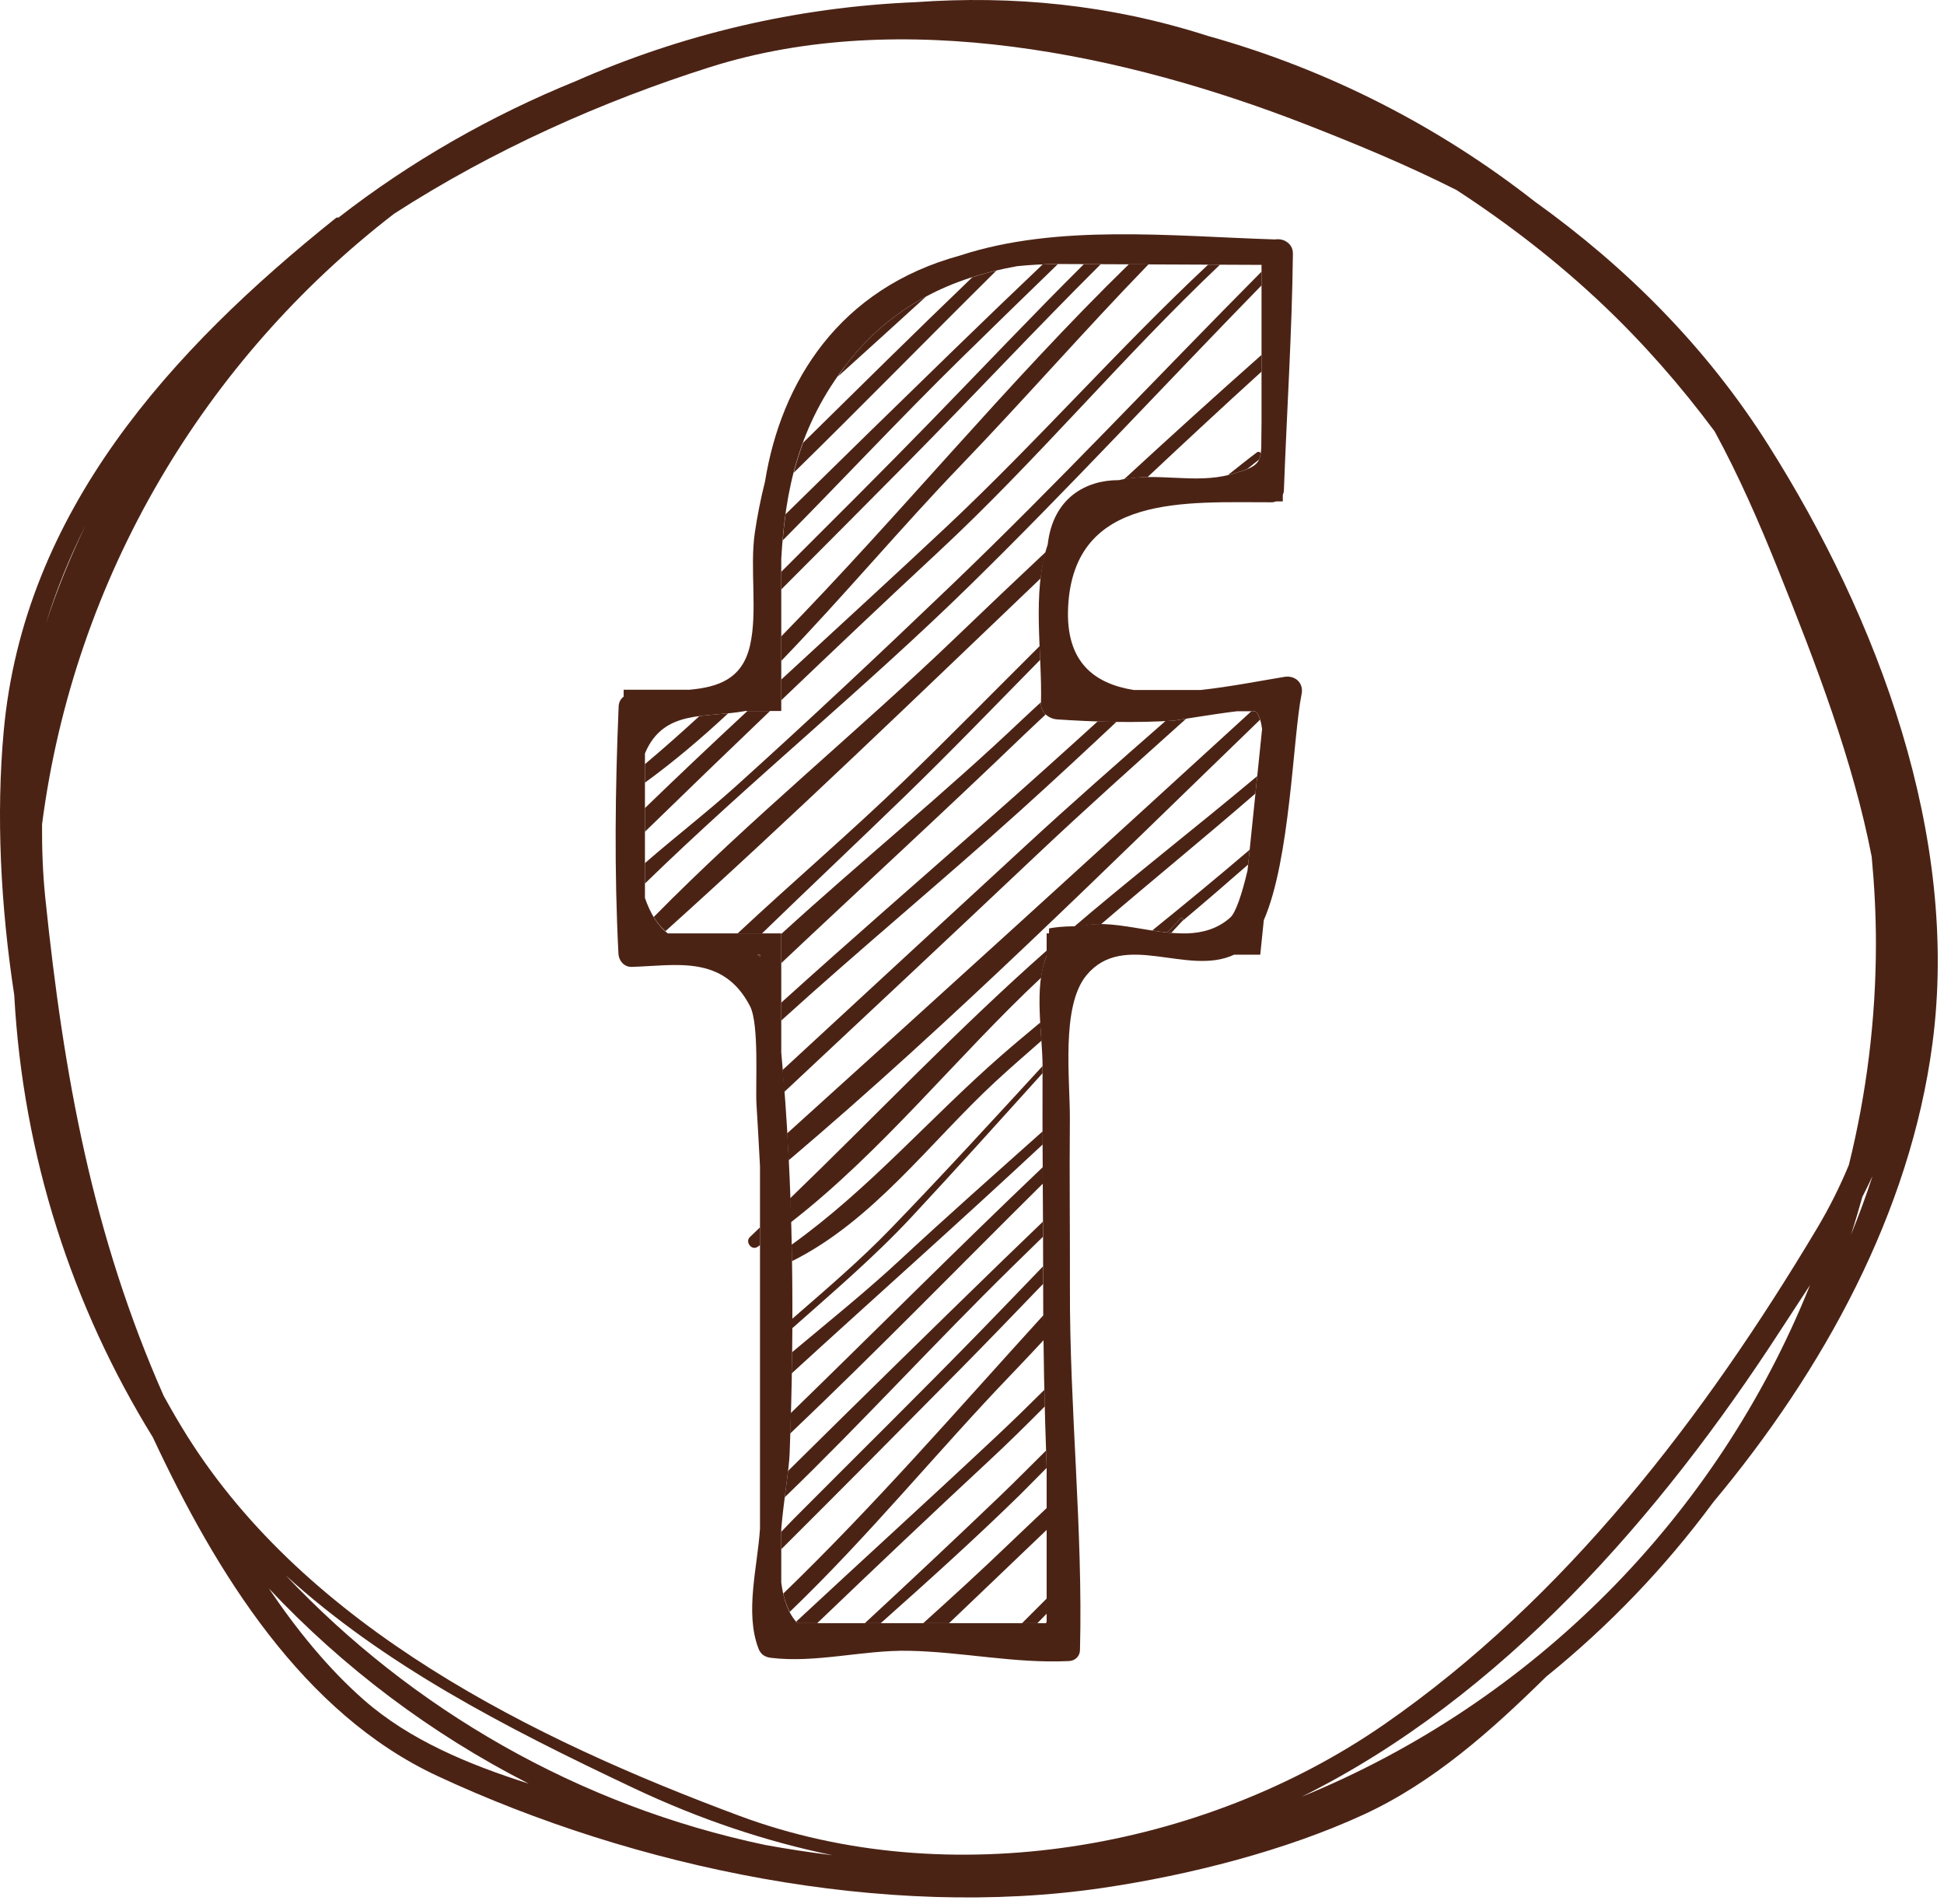
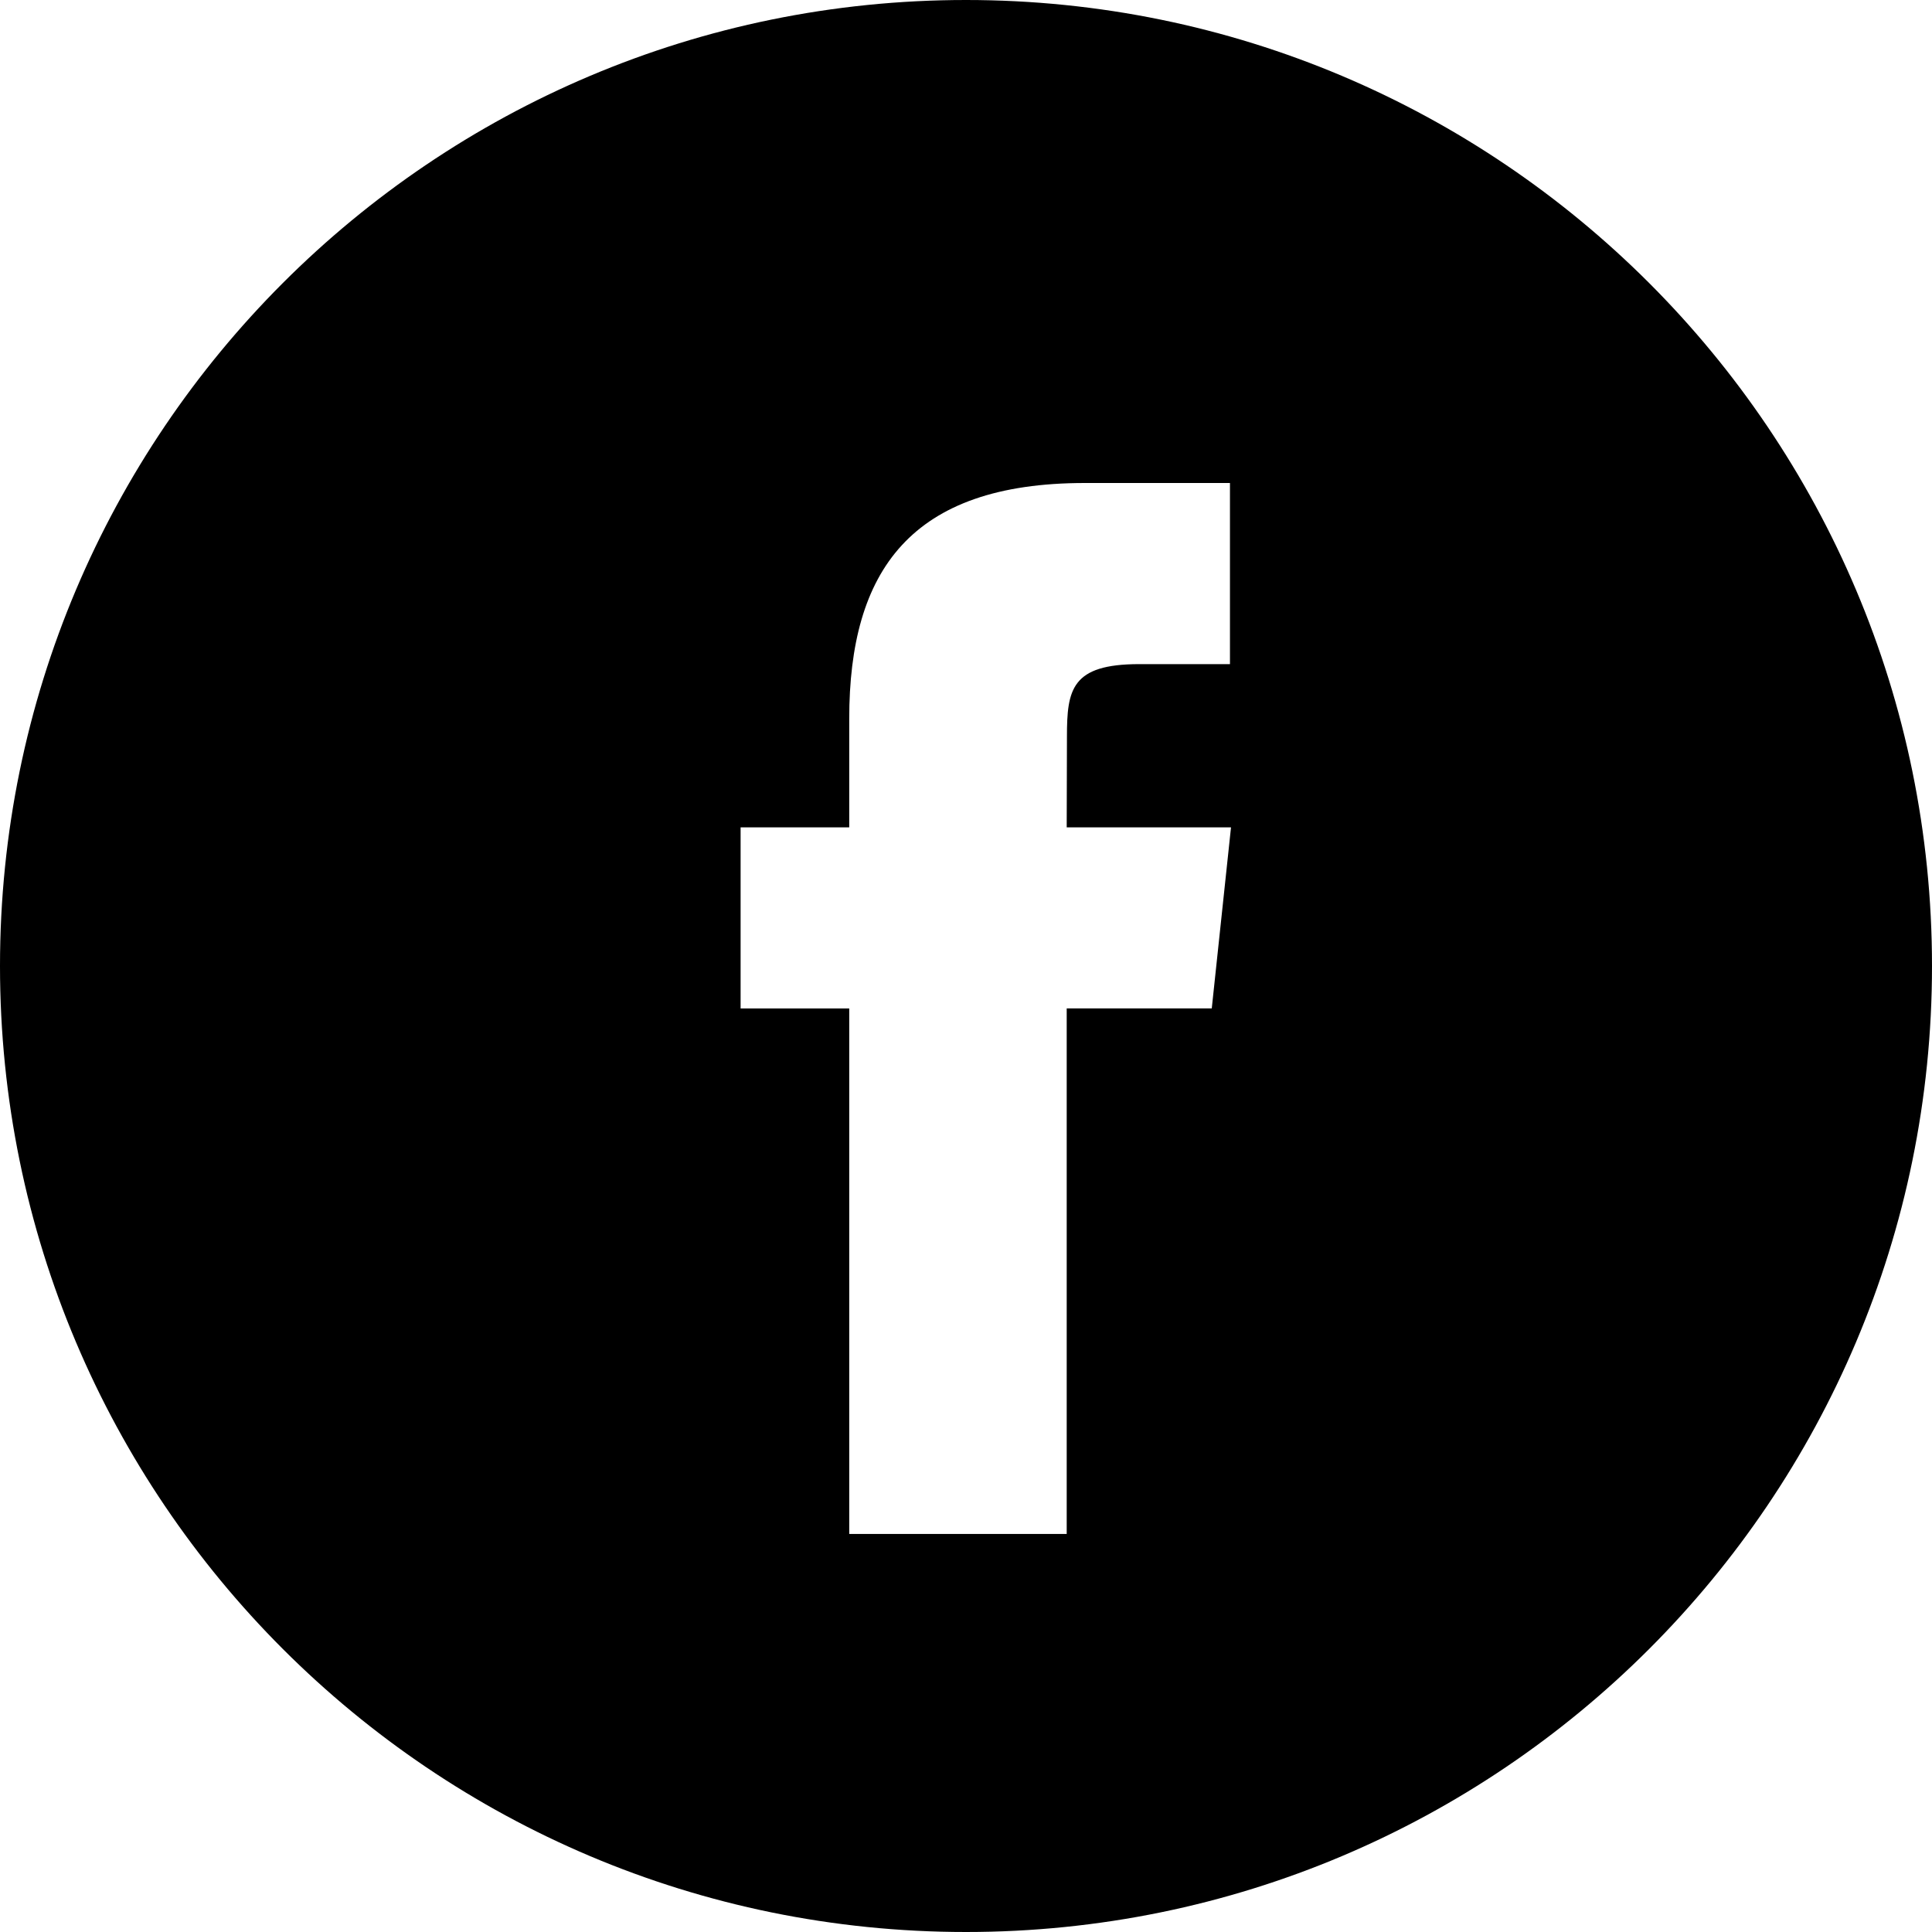
- <svg xmlns="http://www.w3.org/2000/svg" width="238" height="233" viewBox="0 0 238 233" fill="none">
-   <path d="M92.74 116.852H93.044V117.085C92.948 116.999 92.844 116.925 92.74 116.852ZM152.732 106.552C152.046 109.461 151.284 111.715 150.62 112.307C149.078 113.685 147.268 114.177 145.345 114.247H144.693C139.698 114.196 134.077 111.701 130.357 114.247H128.138V116.991C126.516 120.752 127.656 126.84 127.637 130.541C127.59 139.6 127.72 148.656 127.714 157.716C127.712 165.032 127.873 172.341 128.138 179.651V198.489C128.114 198.551 128.09 198.617 128.065 198.675H97.629C96.501 197.499 95.906 195.741 95.648 193.703V187.131C95.964 183.471 96.597 179.94 96.673 177.909C97.282 161.685 97.147 145.075 95.648 128.828V114.247H81.766C80.541 113.345 79.617 111.808 78.959 109.911V92.213C81.256 86.748 86.391 87.92 91.258 87.028H95.648V68.431C96.108 60.04 97.754 52.067 103.802 44.373C109.406 37.248 116.636 33.988 124.52 32.581C126.17 32.413 127.905 32.316 129.749 32.316L154.446 32.421V51.76C154.33 56.551 155.006 56.888 150.642 58.076C146.213 59.283 141.565 57.727 136.977 58.771H136.888C132.997 58.771 128.908 60.912 128.269 66.657C126.293 72.485 127.624 80.119 127.442 86.059C127.408 87.189 128.386 87.984 129.437 88.055C134.194 88.372 138.925 88.501 143.688 88.21C143.862 88.199 148.581 87.397 151.445 87.057H153.684C154.101 87.368 154.368 88.14 154.514 89.24L152.732 106.552ZM157.248 82.848C154.212 83.348 150.597 84.06 147.026 84.452H138.781C133.929 83.668 130.433 81.004 130.77 74.279C131.465 60.38 145.262 61.503 155.714 61.479C155.893 61.479 156.057 61.435 156.213 61.375H157.052V60.584C157.129 60.407 157.177 60.212 157.185 60.008C157.542 50.346 158.176 40.74 158.288 31.061C158.296 30.327 157.933 29.843 157.449 29.556C157.389 29.517 157.332 29.479 157.264 29.451C156.894 29.287 156.488 29.244 156.085 29.307C143.401 28.907 129.425 27.373 117.538 31.275C102.75 35.301 95.635 46.718 93.659 58.94C93.136 61.012 92.721 63.105 92.413 65.193C91.769 69.541 92.784 74.905 91.812 79.055C90.859 83.123 87.932 84.1 84.421 84.423H76.353V85.266C76.001 85.532 75.763 85.92 75.74 86.46C75.314 96.572 75.196 106.631 75.715 116.741C75.757 117.591 76.415 118.371 77.32 118.347C82.668 118.207 88.536 116.795 91.821 123.152C92.975 125.385 92.468 132.899 92.616 135.188C92.78 137.7 92.904 140.22 93.044 142.736V187.107C92.746 191.78 91.172 197.316 92.845 201.748C93.124 202.485 93.62 202.824 94.38 202.917C99.879 203.592 105.654 201.951 111.236 202.056C117.844 202.181 124.274 203.641 130.894 203.311C131.625 203.275 132.201 202.732 132.22 201.985C132.597 187.319 130.945 172.448 130.988 157.716C131.008 150.835 130.918 143.948 130.981 137.068C131.025 132.215 129.85 123.208 133.009 119.379C137.578 113.835 145.365 119.547 151.092 116.852H154.29L154.725 112.627C157.978 105.193 158.281 90.236 159.352 84.954C159.628 83.595 158.565 82.632 157.248 82.848Z" fill="#4B2315" />
-   <path d="M228.004 146.495C228.436 145.651 228.858 144.804 229.252 143.945C228.462 146.371 227.581 148.768 226.608 151.137C227.108 149.604 227.568 148.055 228.004 146.495ZM44.565 208.084C40.17 204.228 36.327 199.483 32.912 194.425C42.018 204.112 52.77 212.22 64.724 218.313C57.342 215.969 50.137 212.972 44.565 208.084ZM222.412 150.424C208.693 173.375 191.68 195.685 169.442 211.081C147.222 226.464 116.125 231.78 90.533 222.26C65.184 212.831 37.69 199.241 22.93 175.787C21.915 174.173 20.958 172.515 20.032 170.835C11.371 151.233 7.814 131.843 5.547 109.919C5.231 106.867 5.13 103.867 5.147 100.899C9.088 70.56 25.12 43.979 48.256 26.156C60.329 18.365 73.713 12.396 86.948 8.209C110.425 0.784 137.896 6.64 160.082 15.307C166.068 17.644 172.312 20.228 178.322 23.261C184.689 27.411 190.72 32.072 196.246 37.311C201.189 41.996 205.766 47.209 209.921 52.801C212.924 58.311 215.437 64.109 217.693 69.727C222.333 81.277 226.852 93.049 229.148 104.861C229.477 108.364 229.665 111.908 229.665 115.495C229.665 124.835 228.502 133.907 226.352 142.591C225.268 145.211 223.968 147.823 222.412 150.424ZM159.358 219.924C183.877 207.76 203.282 185.491 217.921 162.925C219.138 161.048 220.376 159.172 221.6 157.291C210.226 185.672 187.653 208.381 159.358 219.924ZM5.604 76.375C6.892 72.203 8.531 68.161 10.501 64.268C8.613 68.163 6.971 72.201 5.604 76.375ZM4.95 78.508C5.045 78.161 5.153 77.819 5.253 77.472C5.146 77.815 5.053 78.164 4.95 78.508ZM35 192.844C46.981 203.736 61.594 211.317 77.71 218.925C85.548 222.625 93.68 225.383 101.94 227.081C99.178 226.739 96.421 226.321 93.668 225.82C70.804 221.007 50.485 209.235 35 192.844ZM216.473 54.441C208.869 42.419 199.057 32.664 187.901 24.671C176.166 15.479 162.621 8.513 147.888 4.4C135.837 0.527 123.94 -0.575 112.113 0.264C97.37 0.872 83.341 4.263 70.521 9.919C60.102 14.143 50.262 19.772 41.433 26.636C41.329 26.608 41.218 26.609 41.114 26.692C20.956 42.816 2.9 62.591 0.452 89.516C-0.477 99.735 0.061 110.785 1.745 121.812C2.817 141.569 8.888 160.015 18.706 175.915C26.517 192.627 37.097 209.719 53.552 217.38C77.834 228.688 108.397 235.016 135.057 231.072C145.545 229.521 157.321 226.547 166.974 222.093C175.48 218.169 182.572 211.84 189.293 205.227C196.978 199.015 203.857 191.847 209.734 183.891C223.24 167.713 233.856 148.415 236.585 127.741C239.938 102.347 229.95 75.753 216.473 54.441Z" fill="#4B2315" />
-   <path d="M128.845 119.416C128.26 117.96 128.362 115.432 128.44 113.635C132.002 112.972 137.24 113.725 140.785 114.423" fill="#4B2315" />
-   <path d="M103.803 44.373C103.351 44.95 102.969 45.529 102.565 46.108C106.175 42.849 109.777 39.581 113.371 36.303C109.852 38.185 106.621 40.789 103.803 44.373Z" fill="#4B2315" />
-   <path d="M121.989 33.116C120.993 33.352 120.01 33.621 119.042 33.931C112.078 40.619 105.202 47.409 98.319 54.191C97.872 55.405 97.493 56.628 97.178 57.859C105.518 49.688 113.689 41.331 121.989 33.116Z" fill="#4B2315" />
-   <path d="M117.694 43.84C121.622 39.989 125.561 36.148 129.516 32.323C128.877 32.325 128.258 32.346 127.644 32.371C123.981 35.848 120.345 39.351 116.722 42.868C109.856 49.537 103.002 56.231 96.174 62.948C96.028 64.01 95.91 65.077 95.819 66.152C103.168 58.736 110.312 51.078 117.694 43.84Z" fill="#4B2315" />
-   <path d="M134.764 32.337L132.7 32.329C126.414 38.573 120.317 45.027 114.142 51.373C108.044 57.643 101.836 63.808 95.648 69.989V72.148C100.852 66.924 106.065 61.711 111.245 56.468C119.138 48.477 126.808 40.252 134.764 32.337Z" fill="#4B2315" />
-   <path d="M140.601 32.363L138.193 32.352C123.392 46.779 110.137 63.068 95.648 77.891V80.893C103.25 73.016 110.35 64.525 117.637 56.959C125.385 48.912 132.792 40.415 140.601 32.363Z" fill="#4B2315" />
-   <path d="M85.626 87.649C83.444 89.656 81.229 91.626 78.959 93.528V95.797C82.505 93.216 85.885 90.353 89.147 87.309C87.947 87.427 86.758 87.5 85.626 87.649Z" fill="#4B2315" />
-   <path d="M115.86 64.487C109.169 70.764 102.39 76.952 95.648 83.177V85.711C102.032 79.611 108.441 73.536 114.921 67.515C126.929 56.357 137.468 43.652 149.36 32.4L147.909 32.393C136.886 42.715 126.913 54.117 115.86 64.487Z" fill="#4B2315" />
-   <path d="M91.501 87.028C87.284 90.948 83.096 94.903 78.959 98.907V101.803C84.041 96.855 89.147 91.932 94.27 87.028H91.501Z" fill="#4B2315" />
-   <path d="M116.442 71.66C107.785 79.952 99.041 88.168 90.136 96.195C86.625 99.362 82.688 102.404 78.959 105.644V108.146C91.802 95.64 105.932 84.188 118.699 71.689C130.916 59.73 142.508 47.159 154.447 34.928V33.248C141.755 46.027 129.454 59.197 116.442 71.66Z" fill="#4B2315" />
-   <path d="M140.498 58.392C145.117 54.056 149.757 49.744 154.446 45.485V43.44C148.778 48.457 143.176 53.543 137.609 58.668C138.572 58.496 139.534 58.405 140.498 58.392Z" fill="#4B2315" />
-   <path d="M80.036 112.243C80.453 112.936 80.933 113.513 81.47 113.976C97.086 99.923 112.2 85.308 127.406 70.792C127.534 69.673 127.745 68.593 128.033 67.555C124.402 70.967 120.784 74.393 117.19 77.848C105.148 89.423 91.836 100.239 80.036 112.243Z" fill="#4B2315" />
-   <path d="M110.762 95.493C104.2 101.837 97.1 107.899 90.306 114.247H93.294C99.05 108.669 104.89 103.16 110.718 97.515C116.372 92.036 121.832 86.368 127.345 80.761C127.321 80.208 127.297 79.652 127.273 79.089C121.772 84.556 116.34 90.1 110.762 95.493Z" fill="#4B2315" />
-   <path d="M153.865 55.38C152.669 56.273 151.516 57.211 150.348 58.135C150.446 58.111 150.545 58.103 150.642 58.076C151.536 57.833 152.176 57.623 152.697 57.406C153.184 57.024 153.652 56.624 154.144 56.248C154.246 56.023 154.309 55.756 154.35 55.452C154.233 55.312 154.058 55.236 153.865 55.38Z" fill="#4B2315" />
-   <path d="M95.648 114.316V117.887C105.474 108.616 115.434 99.499 125.209 90.097C126.14 89.203 127.09 88.332 128.025 87.443C127.658 87.095 127.425 86.619 127.442 86.059C127.444 86.023 127.441 85.983 127.442 85.947C126.693 86.652 125.925 87.336 125.178 88.045C115.75 97.003 105.413 105.405 95.648 114.316Z" fill="#4B2315" />
-   <path d="M93.044 116.852H92.865C92.846 116.869 92.826 116.887 92.808 116.904C92.888 116.961 92.969 117.017 93.044 117.085V116.852Z" fill="#4B2315" />
-   <path d="M95.648 122.72V124.912C105.281 116.173 115.35 107.841 124.906 99.225C128.874 95.647 132.788 92.013 136.68 88.36C135.917 88.349 135.153 88.321 134.39 88.296C130.054 92.24 125.694 96.157 121.3 100.031C112.734 107.579 104.117 115.064 95.648 122.72Z" fill="#4B2315" />
-   <path d="M95.802 130.975C95.879 131.871 95.928 132.773 95.996 133.672C106.297 124.037 116.593 114.397 126.846 104.712C132.868 99.023 139.052 93.505 145.217 87.969C144.357 88.107 143.748 88.205 143.688 88.209C143.356 88.229 143.025 88.233 142.692 88.249C136.956 93.279 131.214 98.303 125.61 103.476C115.677 112.643 105.722 121.791 95.802 130.975Z" fill="#4B2315" />
-   <path d="M96.558 142.019C116.593 125.031 135.372 106.355 154.269 88.091C154.121 87.607 153.932 87.242 153.684 87.058H153.2C134.304 104.345 115.36 121.57 96.358 138.734C96.424 139.83 96.505 140.92 96.558 142.019Z" fill="#4B2315" />
-   <path d="M91.814 151.408C91.184 151.994 92.014 153.109 92.746 152.616C92.849 152.547 92.941 152.467 93.044 152.398V150.227C92.629 150.615 92.23 151.022 91.814 151.408Z" fill="#4B2315" />
-   <path d="M96.821 149.612C108.029 140.913 117.108 129.361 127.46 119.671C127.593 118.708 127.794 117.789 128.138 116.991V116.353C117.241 125.971 107.192 136.581 96.72 146.689C96.754 147.664 96.794 148.637 96.821 149.612Z" fill="#4B2315" />
-   <path d="M134.794 113.127C141.064 107.745 147.47 102.533 153.702 97.126L153.922 94.993C146.269 101.404 138.369 107.528 130.786 114.035C131.977 113.357 133.333 113.115 134.794 113.127Z" fill="#4B2315" />
-   <path d="M96.916 152.351C96.929 153.024 96.944 153.697 96.953 154.371C106.906 149.425 113.864 139.801 121.868 132.392C123.709 130.688 125.608 129.047 127.494 127.392C127.445 126.672 127.396 125.919 127.353 125.159C125.762 126.497 124.157 127.82 122.592 129.189C113.812 136.865 106.412 145.549 96.916 152.351Z" fill="#4B2315" />
-   <path d="M142.913 114.135C143.46 113.564 143.994 112.981 144.544 112.413C144.708 112.244 144.964 112.501 144.802 112.671C144.765 112.709 144.729 112.749 144.693 112.788C147.425 110.496 150.125 108.165 152.808 105.817L152.994 104.007C149.066 107.363 145.077 110.644 141.061 113.893C141.681 113.988 142.298 114.072 142.913 114.135Z" fill="#4B2315" />
-   <path d="M96.97 161.443C96.969 161.827 96.976 162.212 96.973 162.596C101.965 158.172 107.057 153.837 111.616 148.943C117.02 143.139 122.325 137.245 127.638 131.361C127.64 131.088 127.636 130.815 127.637 130.541C127.637 130.525 127.636 130.504 127.636 130.487C121.489 137.175 115.352 143.868 109.041 150.395C105.265 154.303 101.092 157.849 96.97 161.443Z" fill="#4B2315" />
-   <path d="M144.802 112.671C144.964 112.501 144.708 112.244 144.544 112.413C143.994 112.981 143.46 113.564 142.913 114.135C143.081 114.152 143.245 114.153 143.412 114.167C143.841 113.709 144.261 113.244 144.693 112.788C144.729 112.749 144.765 112.709 144.802 112.671Z" fill="#4B2315" />
-   <path d="M96.98 165.504C96.971 166.375 96.934 167.236 96.92 168.105C107.148 158.749 117.52 149.541 127.653 140.084C127.652 139.548 127.652 139.011 127.65 138.475C121.802 143.696 115.925 148.885 110.182 154.223C106.089 158.028 101.51 161.715 96.98 165.504Z" fill="#4B2315" />
-   <path d="M96.734 175.471C107.241 165.489 117.365 155.092 127.664 144.884C127.66 144.211 127.662 143.537 127.658 142.864C117.254 152.769 107.102 162.96 96.797 172.98C96.774 173.809 96.761 174.643 96.734 175.471Z" fill="#4B2315" />
-   <path d="M96.482 180.037C96.37 180.999 96.228 182.096 96.078 183.263C105.558 174.109 114.516 164.28 123.856 155.125C125.132 153.873 126.413 152.627 127.689 151.376C127.686 150.76 127.685 150.144 127.682 149.529C126.084 151.072 124.477 152.605 122.884 154.153C114.045 162.736 105.249 171.373 96.482 180.037Z" fill="#4B2315" />
-   <path d="M97.217 185.864C96.697 186.388 96.172 186.948 95.648 187.492V189.627C102.932 182.368 110.181 175.068 117.405 167.753C120.87 164.245 124.292 160.691 127.713 157.139C127.712 156.424 127.705 155.708 127.704 154.993C125.24 157.553 122.777 160.115 120.302 162.659C112.696 170.477 104.91 178.129 97.217 185.864Z" fill="#4B2315" />
-   <path d="M95.888 195.057C96.072 195.881 96.343 196.624 96.688 197.291C106.285 188.1 114.902 177.483 123.797 168.244C125.137 166.853 126.456 165.435 127.778 164.021C127.766 163.005 127.754 161.988 127.748 160.972C117.262 172.489 107.026 184.311 95.888 195.057Z" fill="#4B2315" />
-   <path d="M122.021 175.772C113.894 183.396 105.642 190.891 97.481 198.48C97.534 198.541 97.573 198.616 97.629 198.675H100.052C107.013 192.008 114.008 185.373 121.081 178.8C123.414 176.632 125.682 174.397 127.924 172.135C127.906 171.459 127.881 170.784 127.866 170.109C125.945 172.021 124.001 173.913 122.021 175.772Z" fill="#4B2315" />
-   <path d="M105.882 198.675H107.83C113.618 193.524 119.369 188.349 124.86 182.975C125.969 181.888 127.04 180.764 128.138 179.668V179.651C128.113 178.945 128.102 178.24 128.078 177.536C126.25 179.336 124.457 181.169 122.604 182.945C117.078 188.236 111.497 193.475 105.882 198.675Z" fill="#4B2315" />
-   <path d="M113.028 198.675H116.194C120.178 194.875 124.16 191.071 128.139 187.263V184.588C126.545 186.105 124.939 187.608 123.351 189.133C119.993 192.361 116.525 195.524 113.028 198.675Z" fill="#4B2315" />
-   <path d="M125.126 198.675H127.005C127.382 198.289 127.761 197.905 128.138 197.52V195.663C127.137 196.668 126.13 197.671 125.126 198.675Z" fill="#4B2315" />
+ <svg xmlns="http://www.w3.org/2000/svg" width="48" height="48" viewBox="0 0 48 48" fill="none">
+   <path fill-rule="evenodd" clip-rule="evenodd" d="M24 0C10.745 0 0 10.745 0 24C0 37.255 10.745 48 24 48C37.255 48 48 37.255 48 24C48 10.745 37.255 0 24 0ZM26.502 25.054V38.111H21.099V25.055H18.4V20.555H21.099V17.854C21.099 14.183 22.623 12 26.953 12H30.558V16.5H28.305C26.619 16.5 26.508 17.129 26.508 18.302L26.502 20.555H30.584L30.106 25.054H26.502Z" fill="black" />
</svg>
